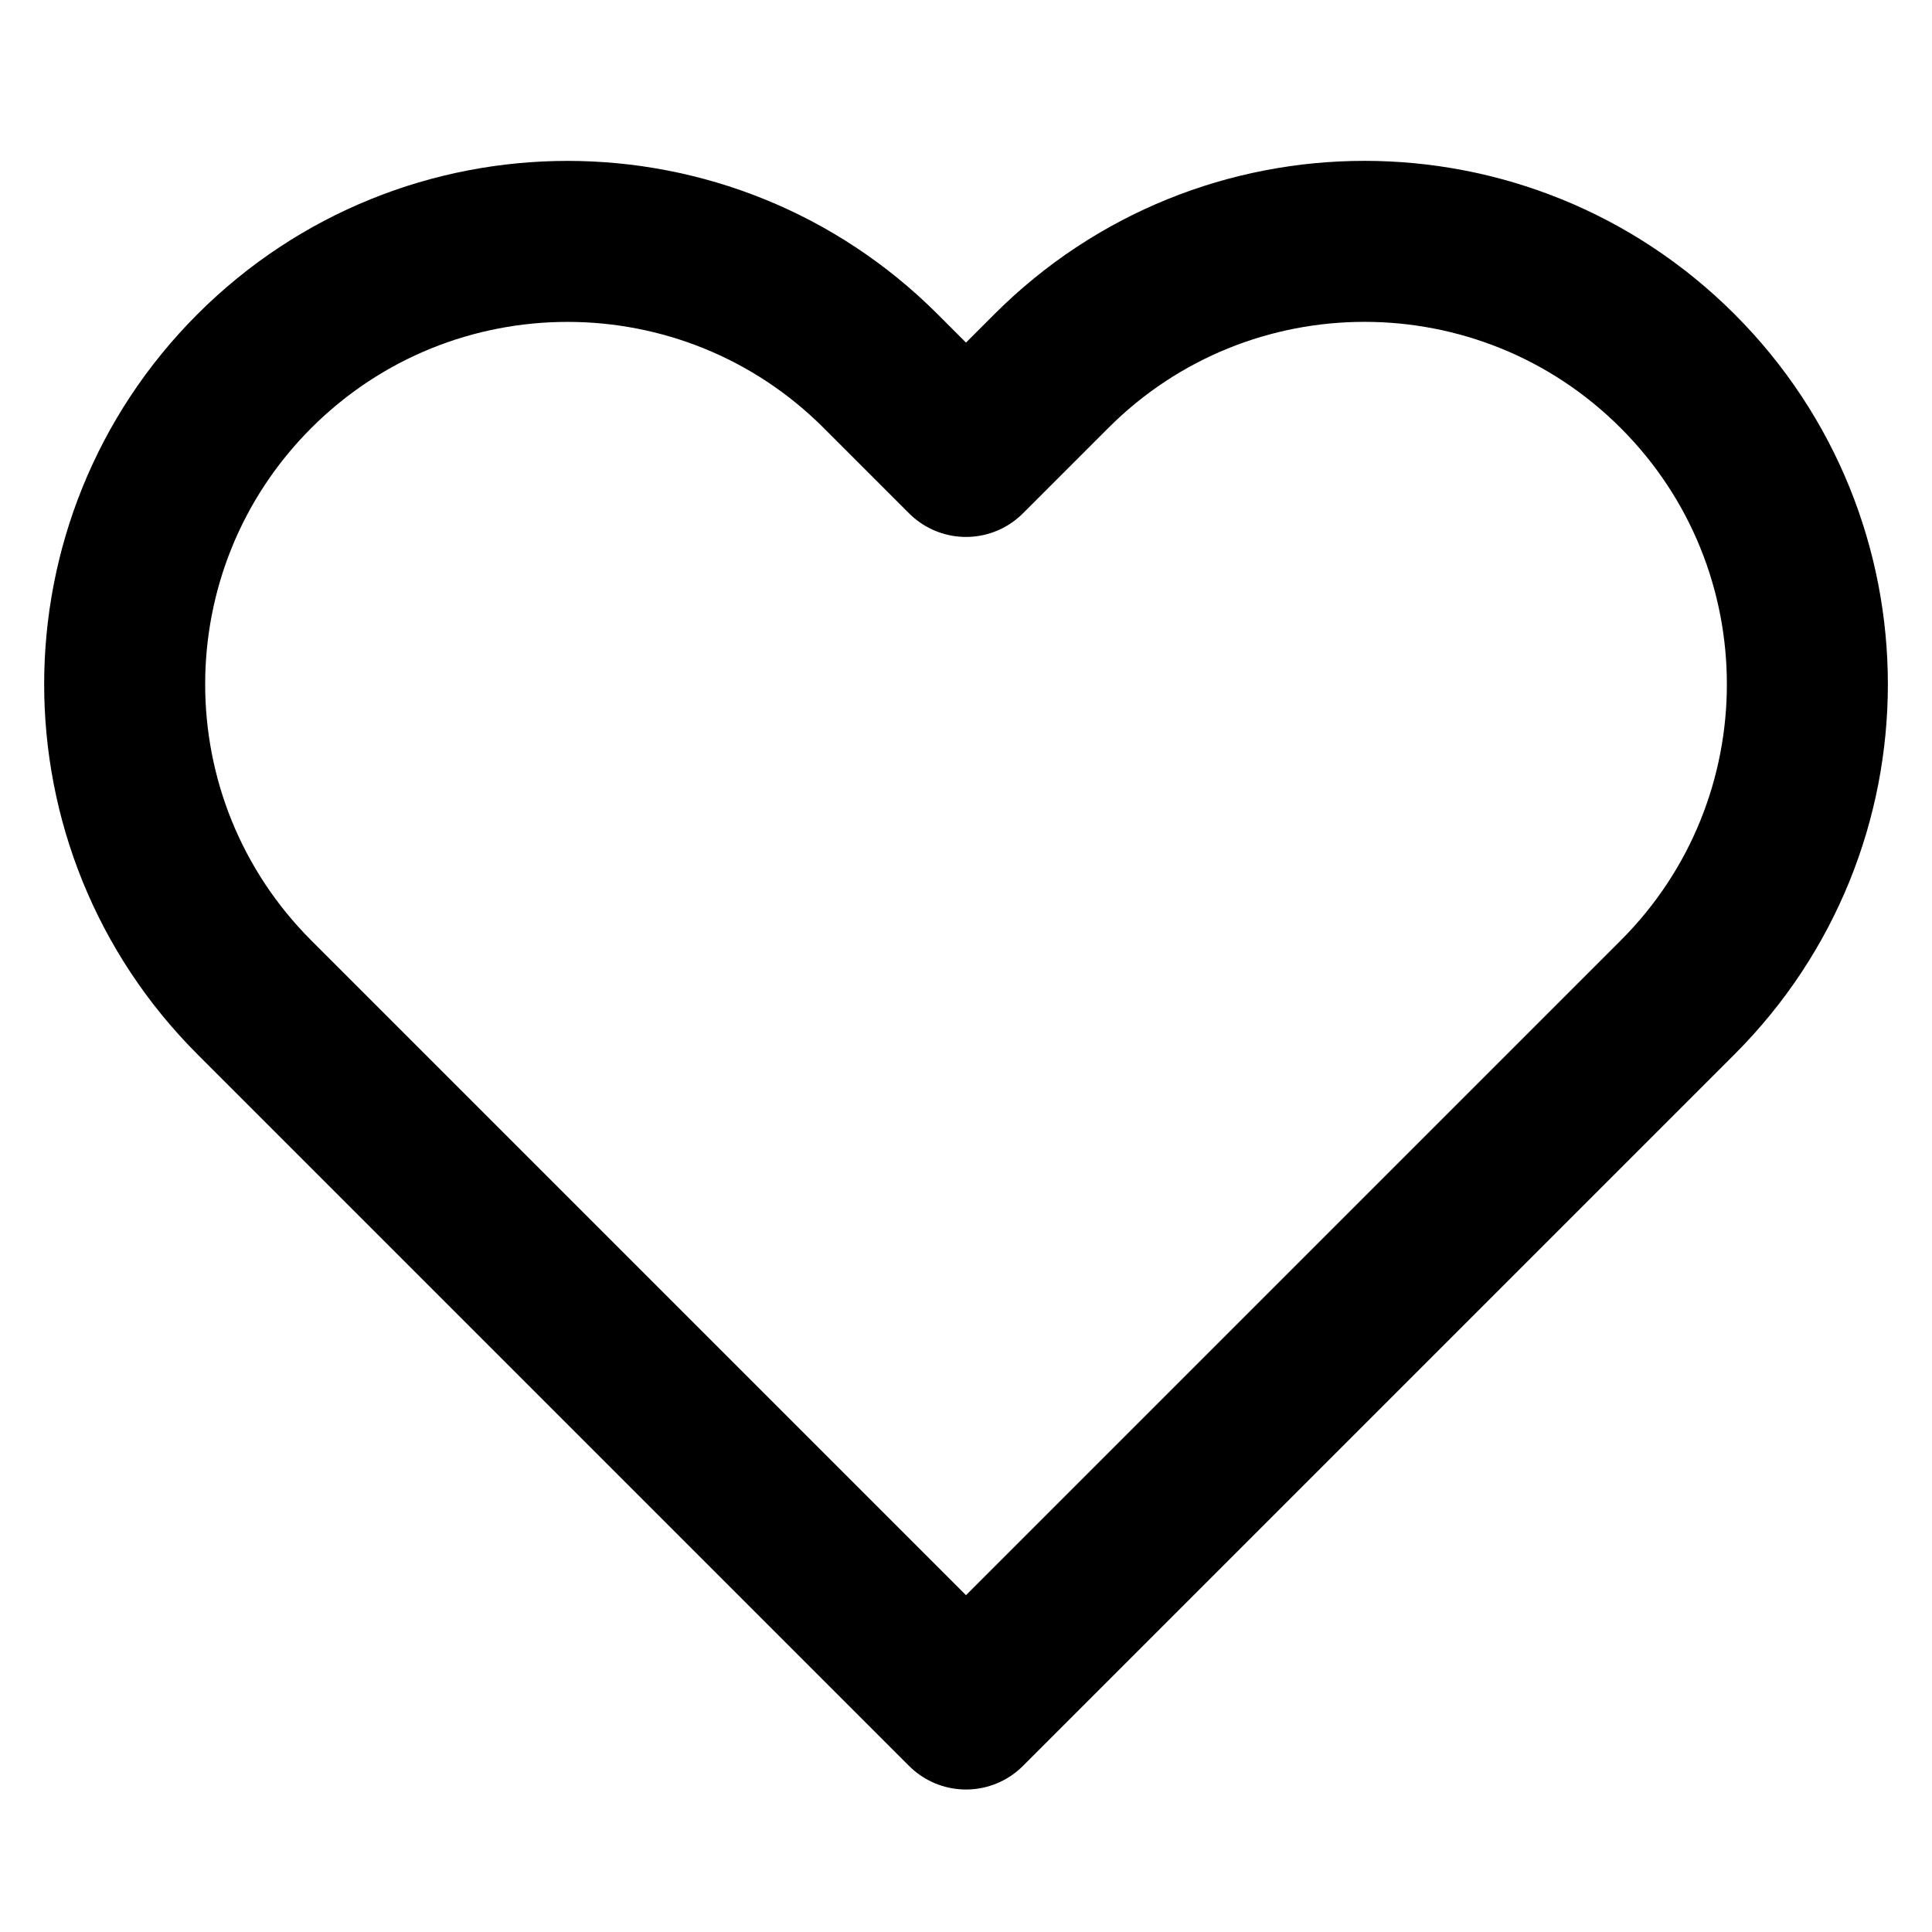
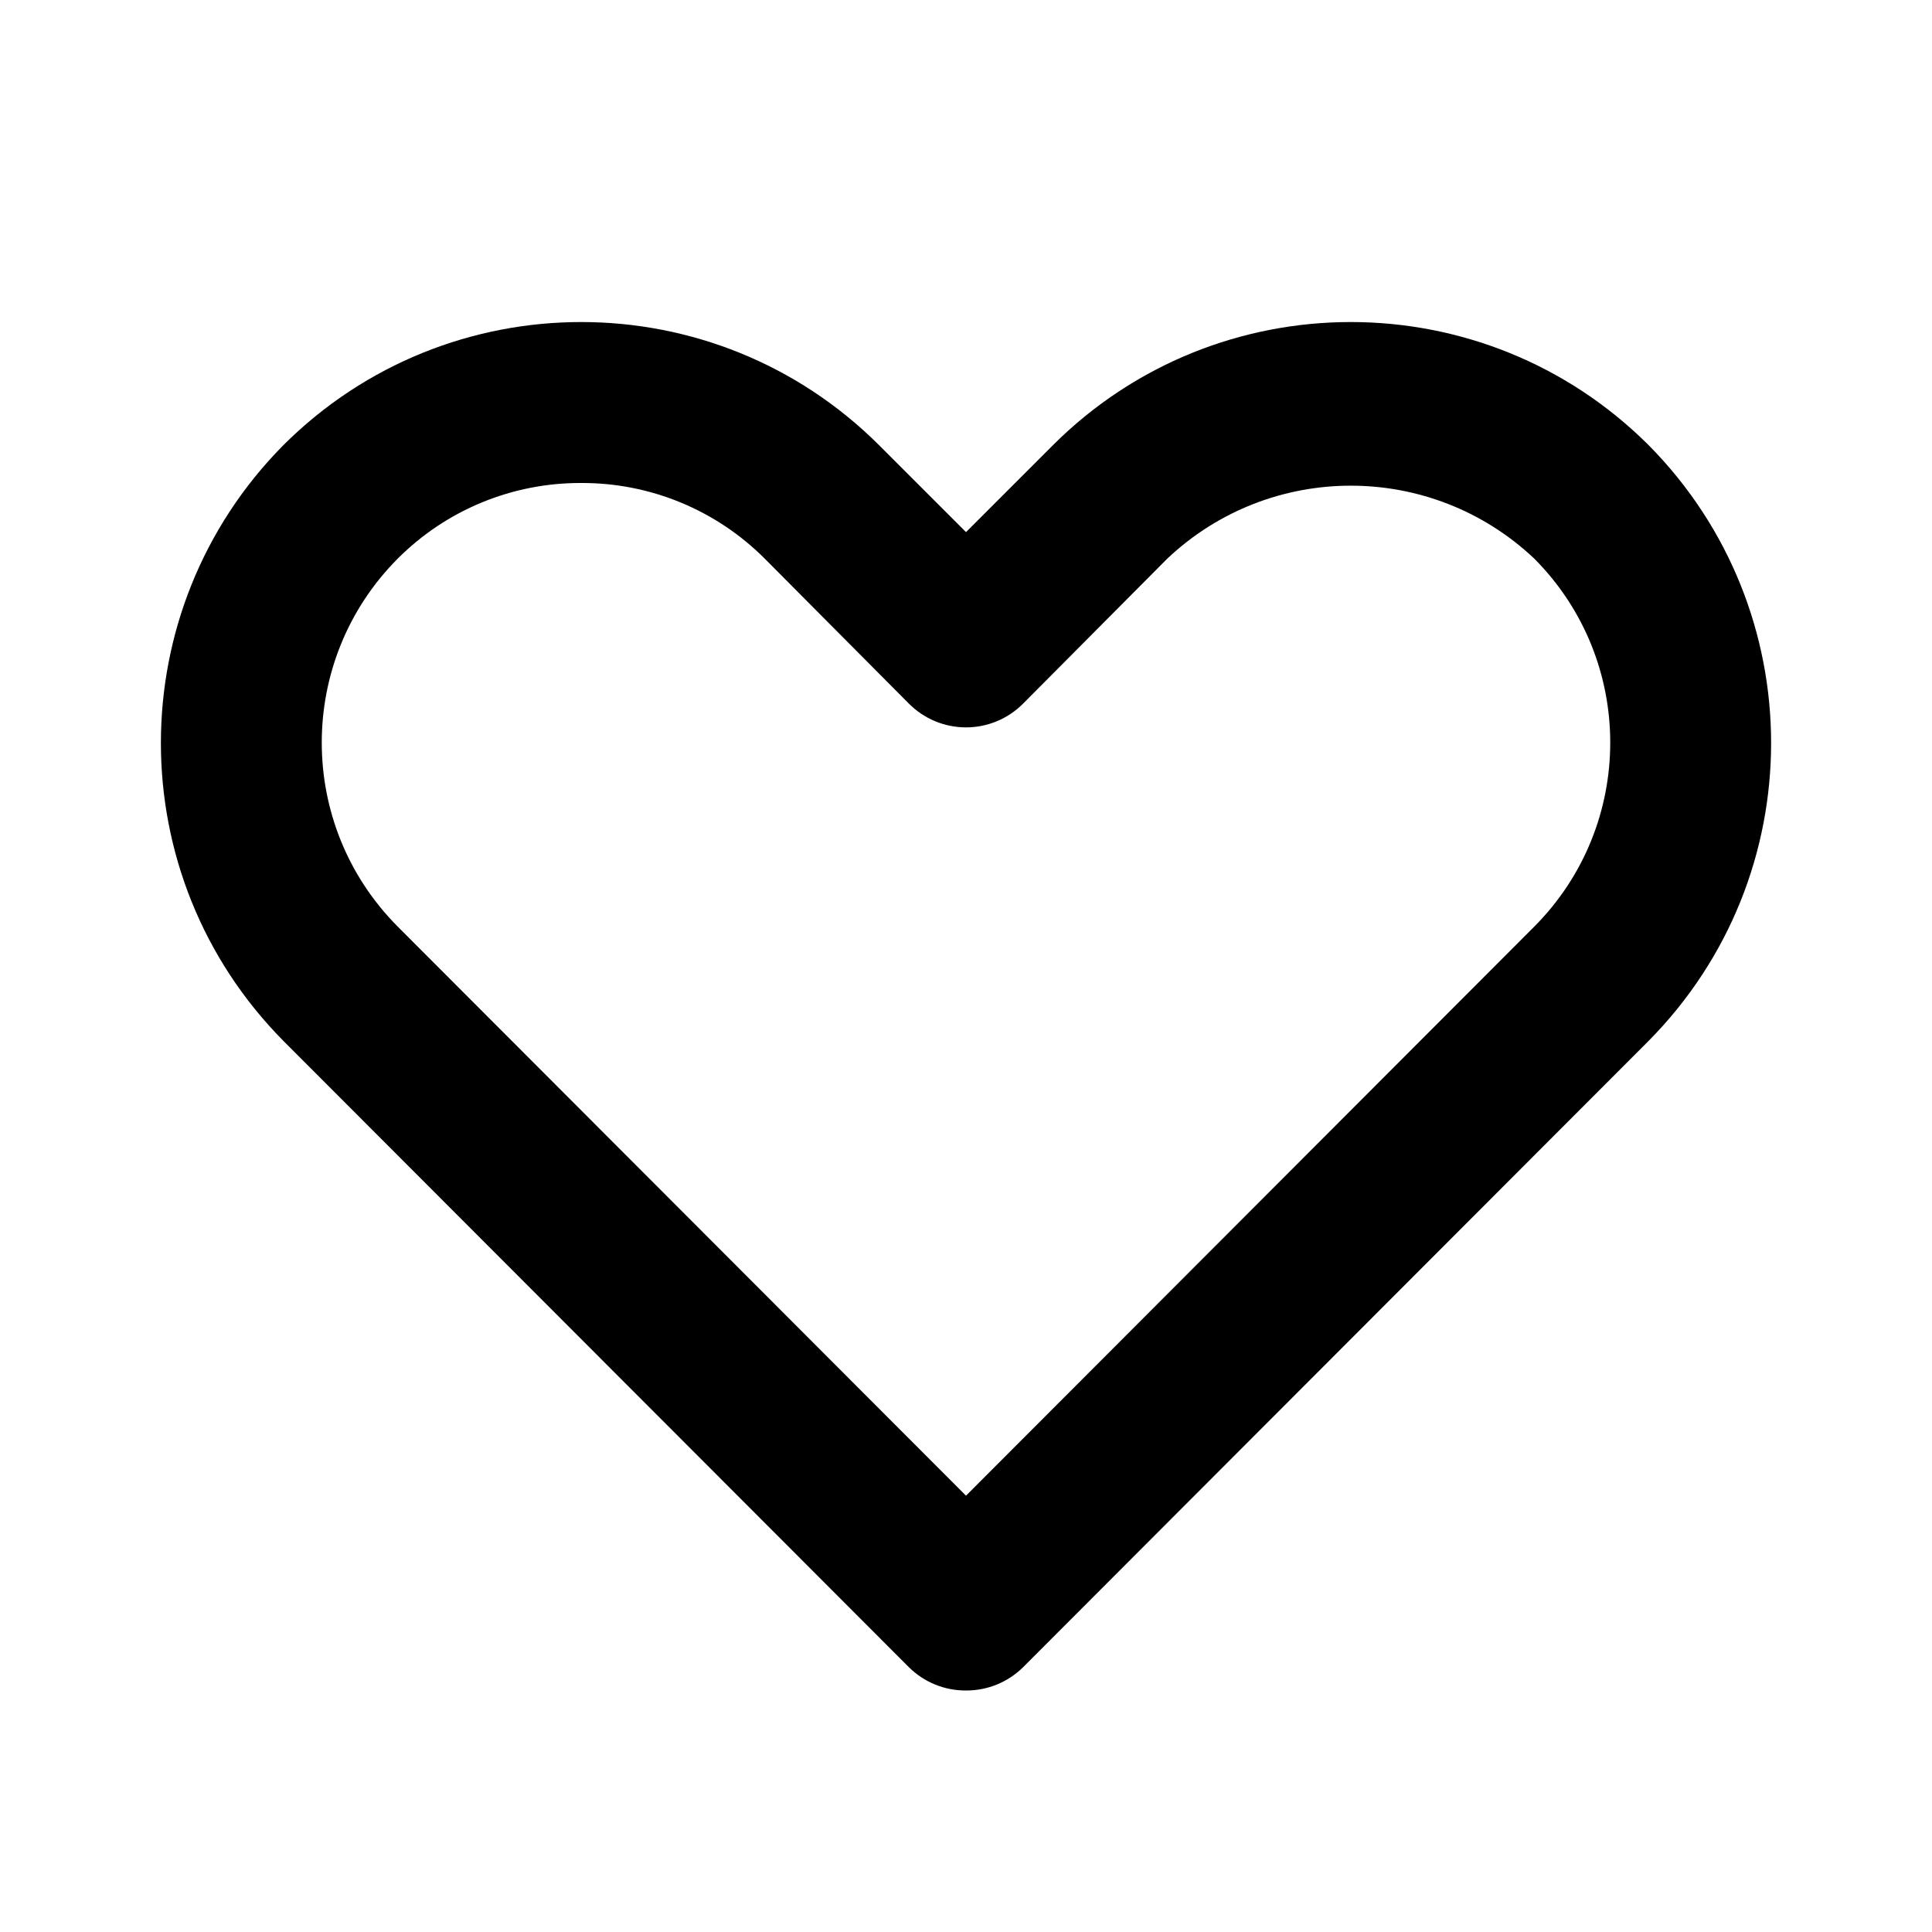
- <svg xmlns="http://www.w3.org/2000/svg" width="46" height="46" fill="none" stroke="currentColor" stroke-linecap="round" stroke-linejoin="round" stroke-width="2" viewBox="0 0 24 24">
-   <path d="M20.84 4.61a5.5 5.5 0 0 0-7.78 0L12 5.67l-1.06-1.06a5.5 5.5 0 0 0-7.78 7.78l1.06 1.06L12 21.23l7.78-7.78 1.06-1.06a5.5 5.5 0 0 0 0-7.78z" />
+ <svg xmlns="http://www.w3.org/2000/svg" width="46" height="46" fill="currentColor" viewBox="0 0 24 24">
+   <path d="M12 21a.998.998 0 0 1-.71-.29l-7.77-7.78a5.26 5.26 0 0 1 0-7.4 5.24 5.24 0 0 1 7.4 0L12 6.61l1.08-1.08a5.24 5.24 0 0 1 7.4 0 5.26 5.26 0 0 1 0 7.4l-7.77 7.78A1.001 1.001 0 0 1 12 21ZM7.22 6a3.2 3.2 0 0 0-2.28.94 3.24 3.24 0 0 0 0 4.57L12 18.58l7.06-7.07a3.24 3.24 0 0 0 0-4.57 3.32 3.32 0 0 0-4.56 0l-1.79 1.8a1 1 0 0 1-1.42 0L9.5 6.94A3.2 3.2 0 0 0 7.22 6Z" />
</svg>
